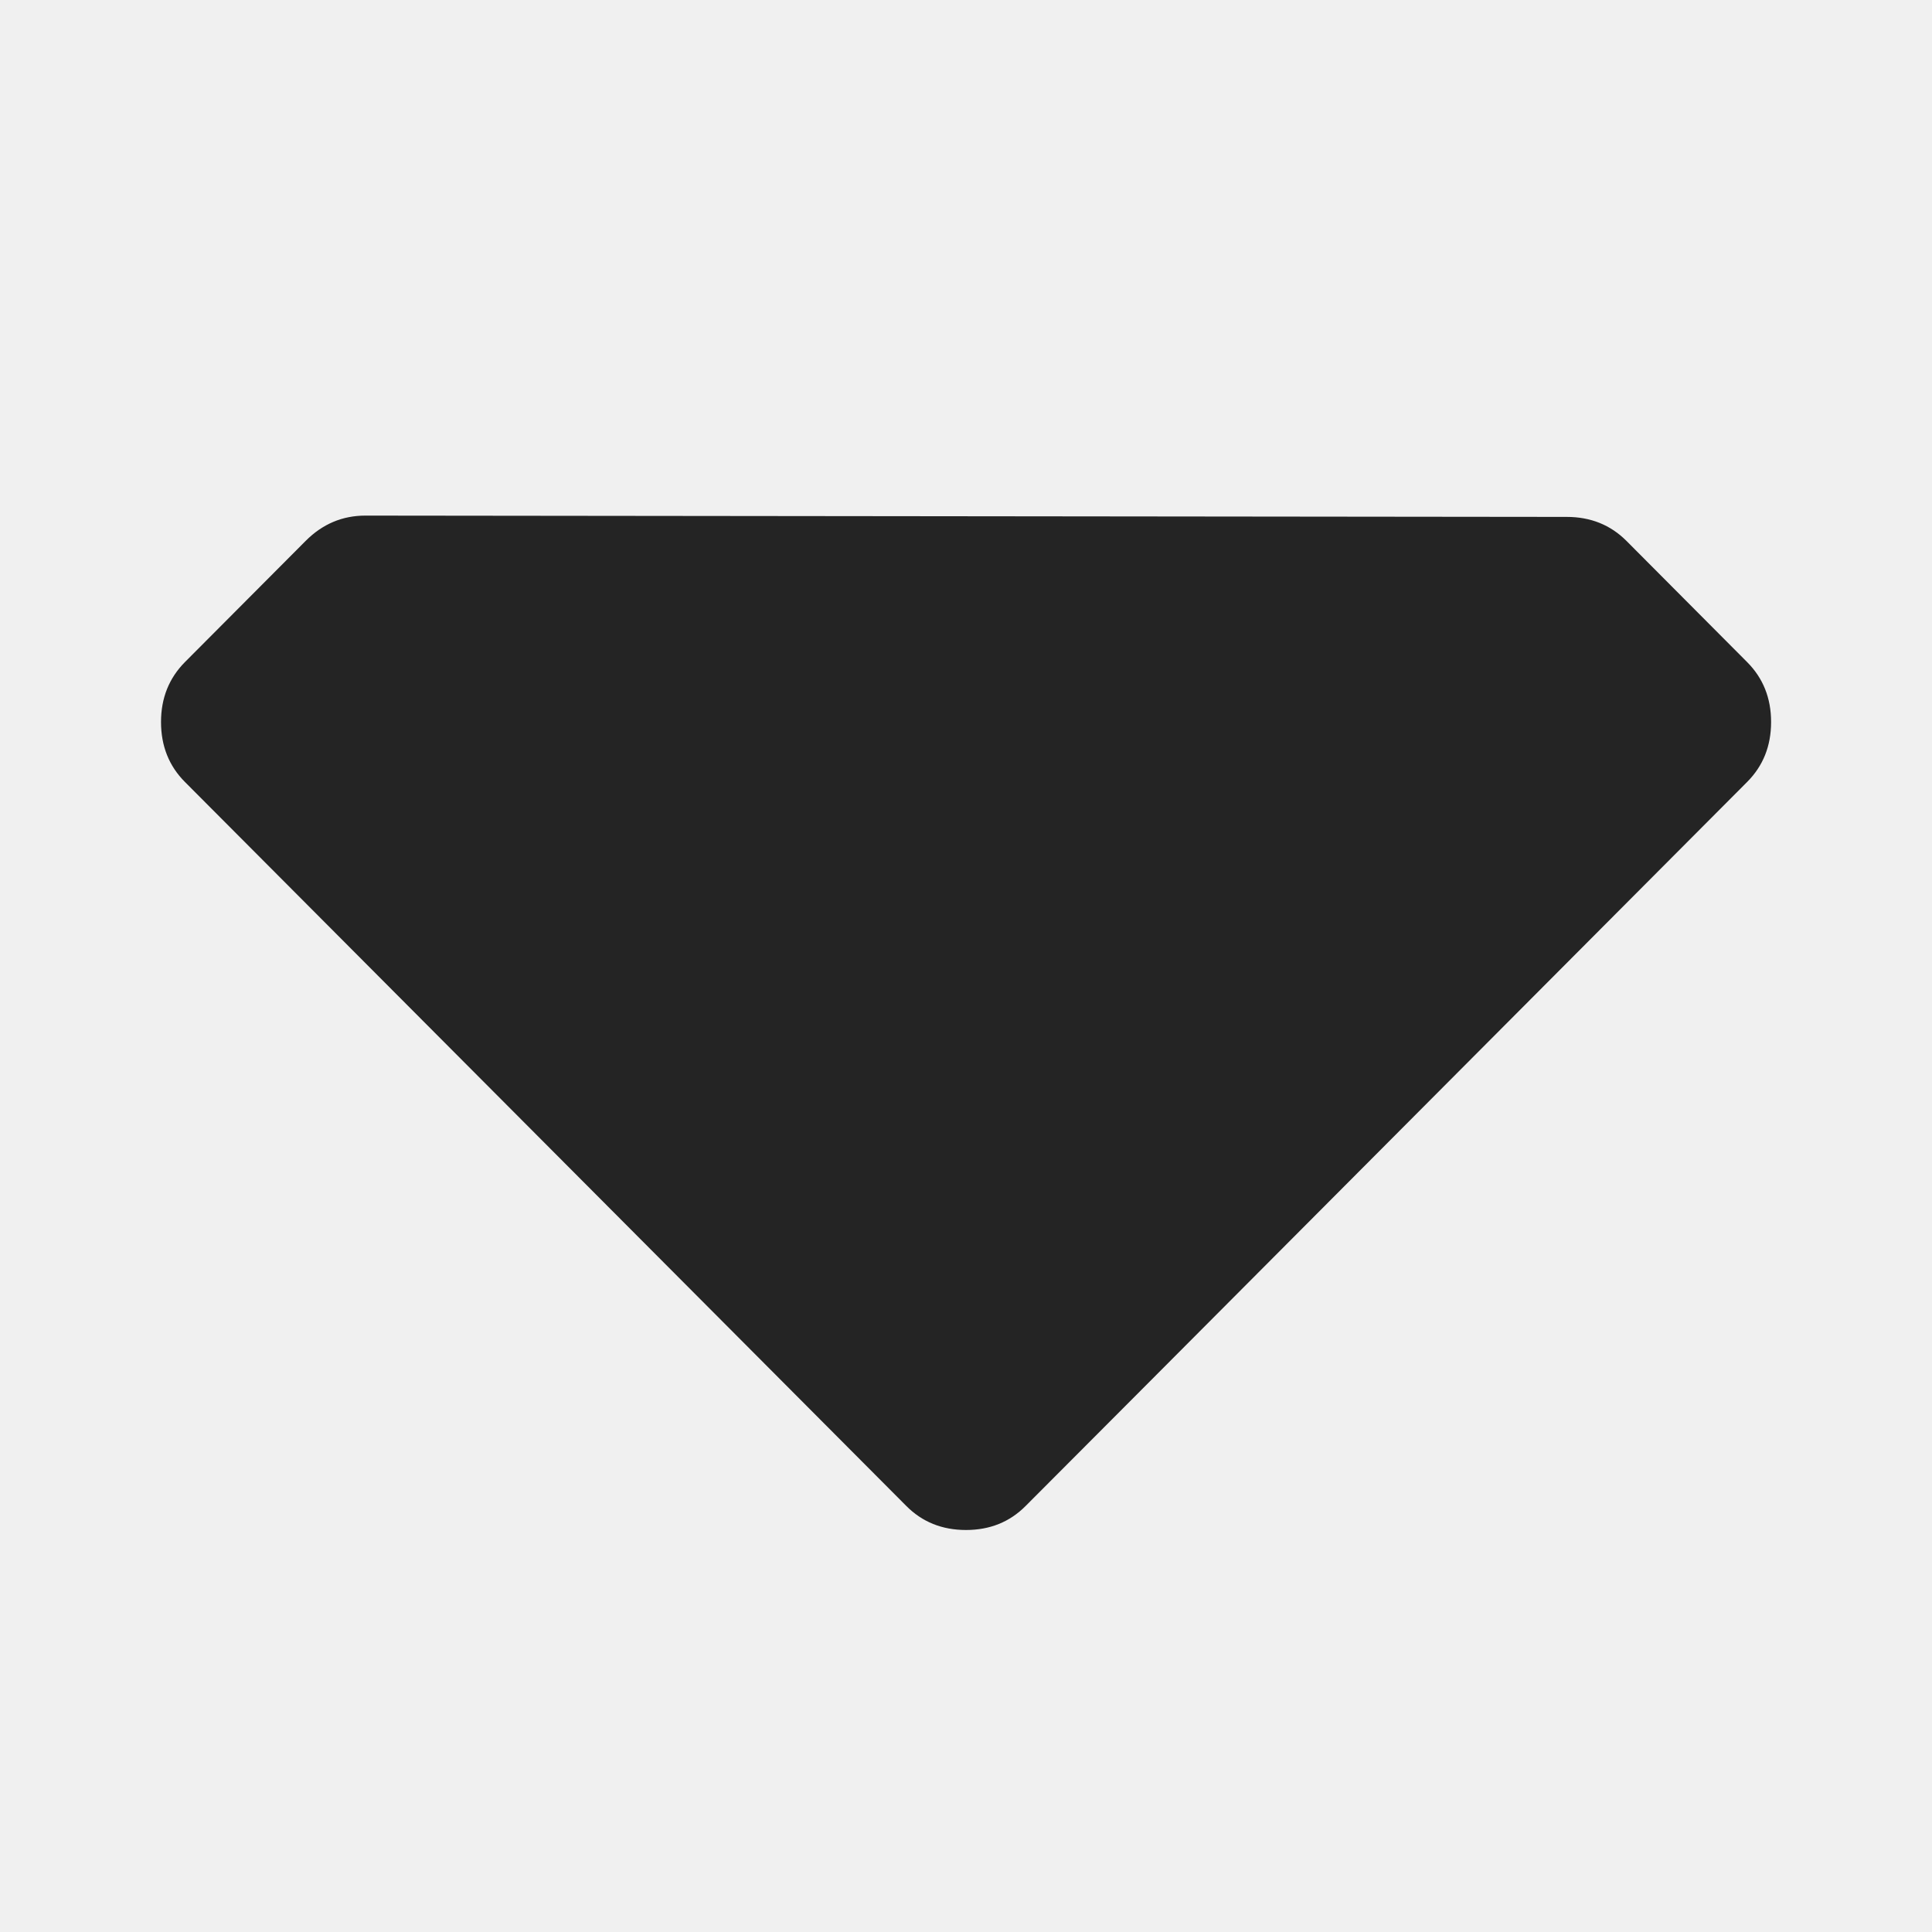
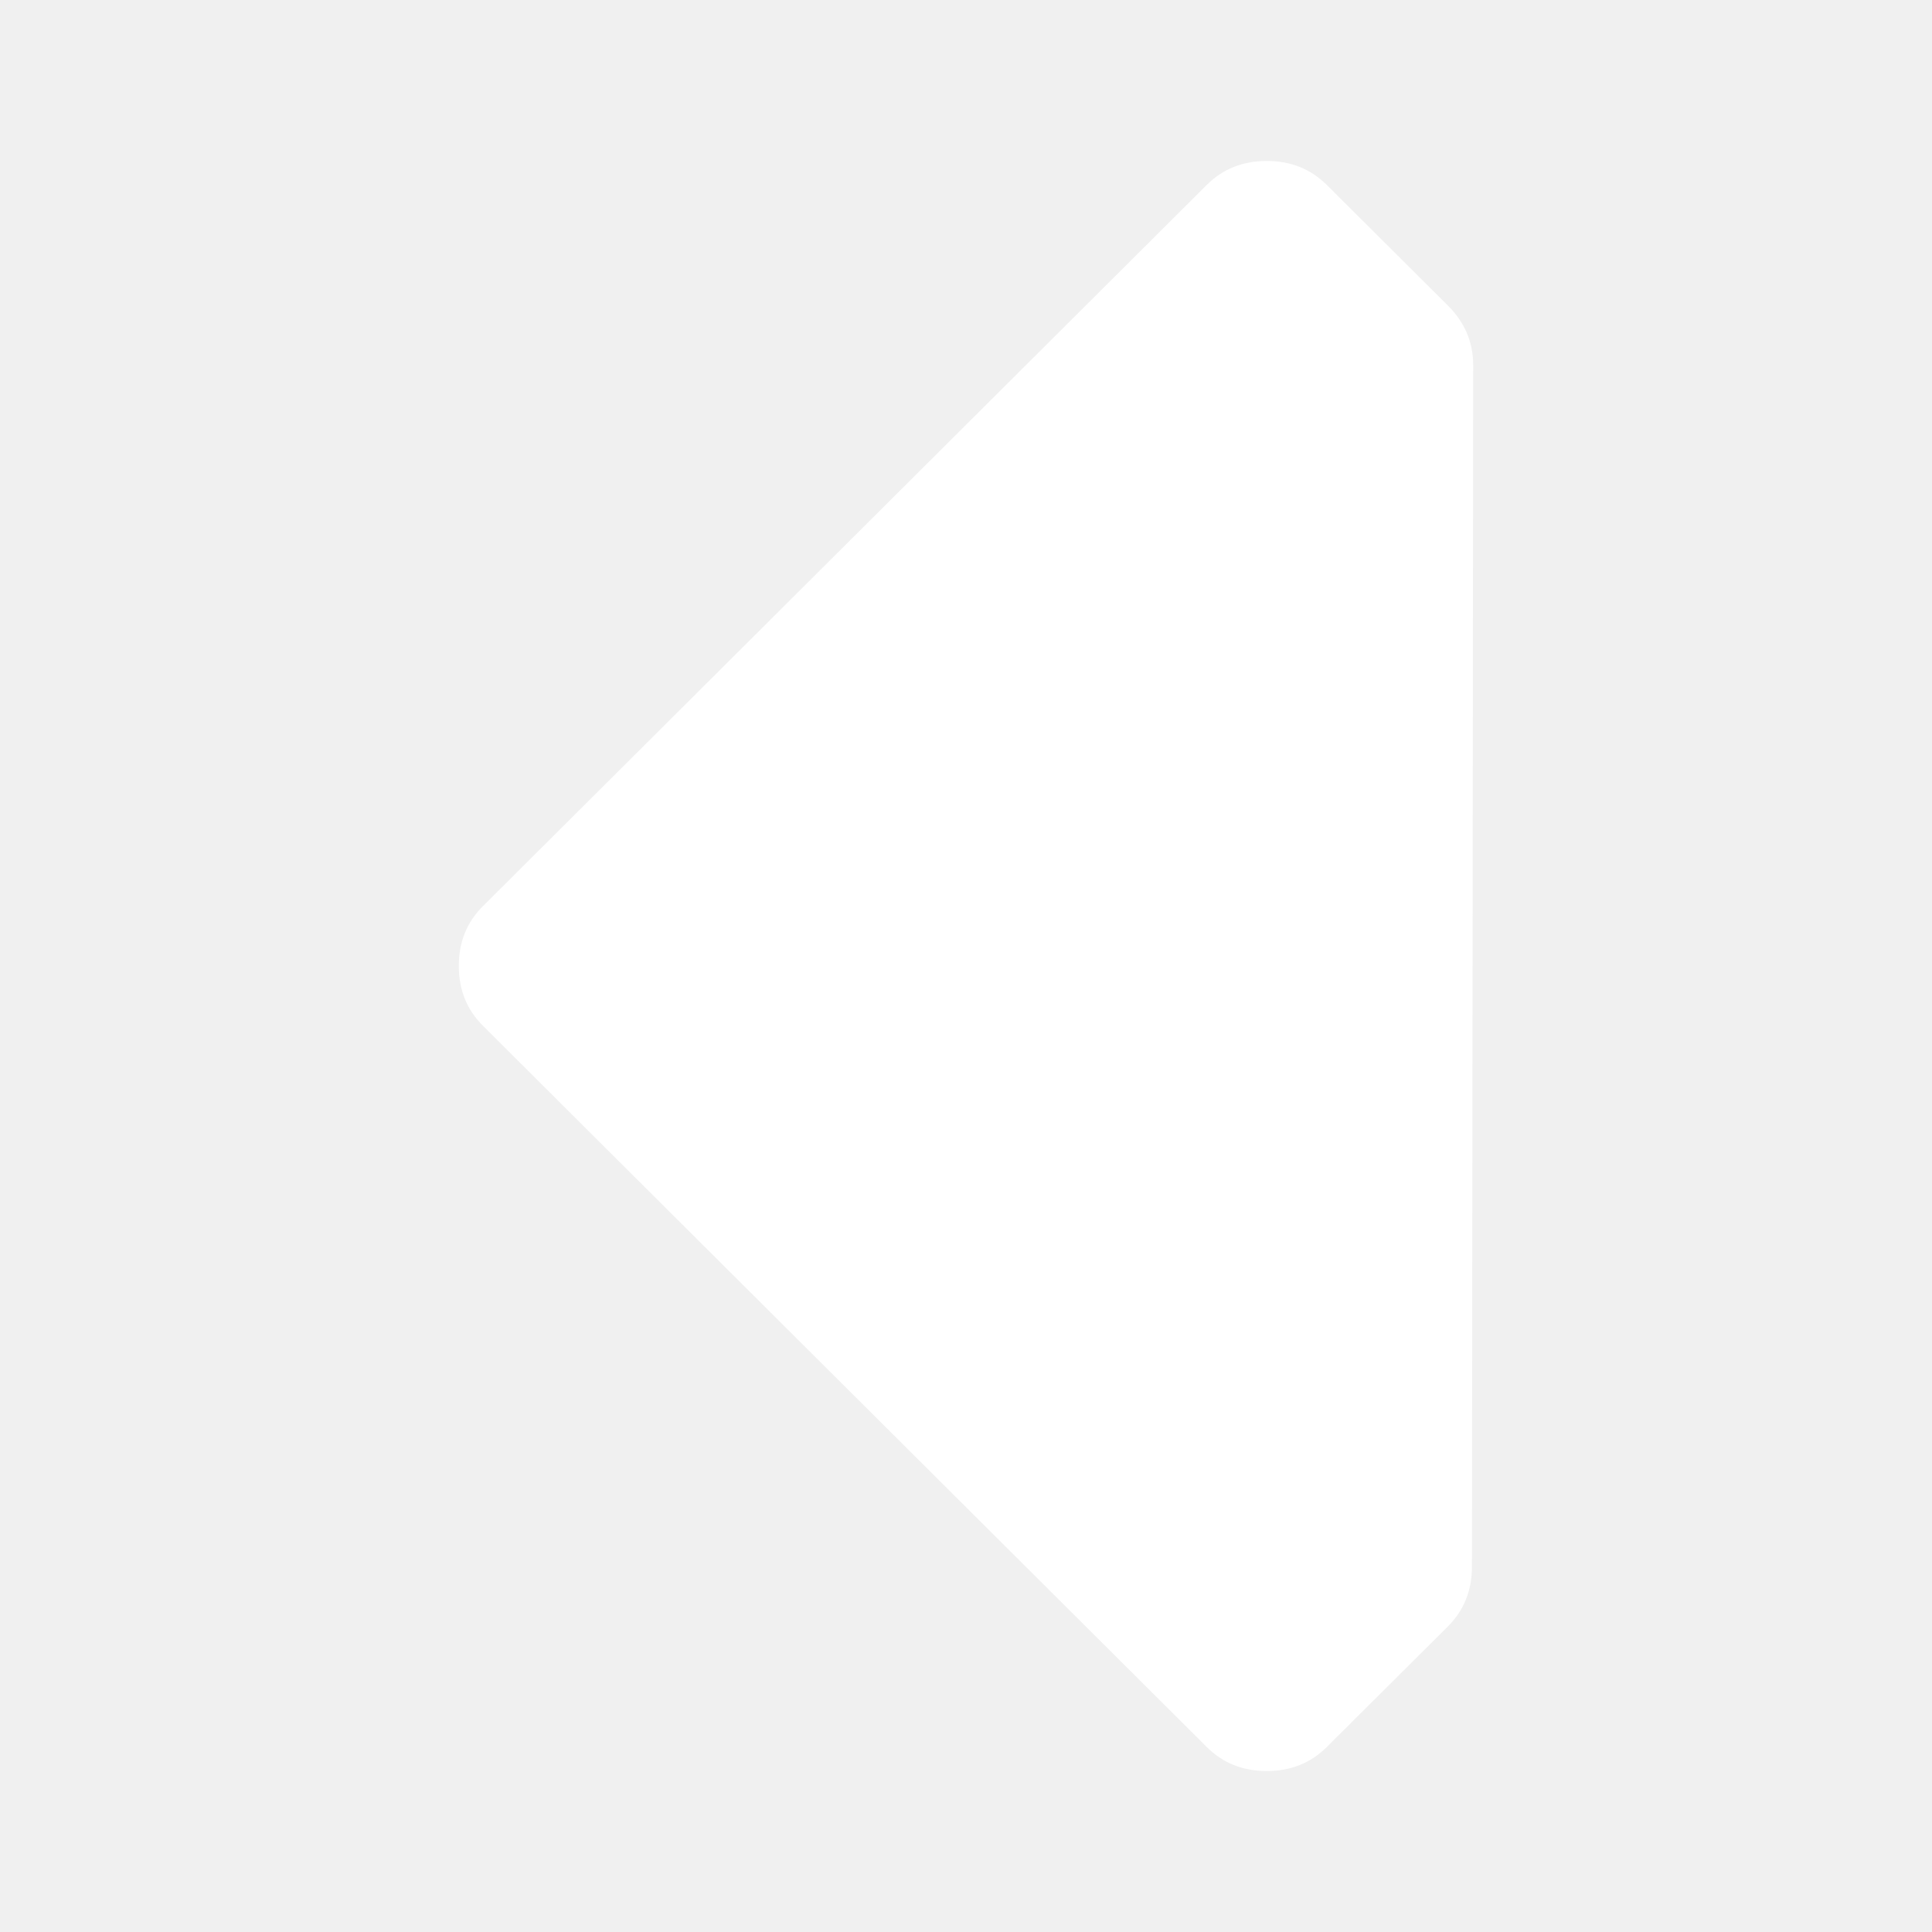
<svg xmlns="http://www.w3.org/2000/svg" version="1.1" id="Ebene_1" x="0px" y="0px" width="34.016px" height="34.016px" viewBox="0 0 34.016 34.016" enable-background="new 0 0 34.016 34.016" xml:space="preserve">
  <rect x="0" y="0" fill="none" width="34.016" height="34.016" />
-   <path fill-rule="evenodd" clip-rule="evenodd" fill="#242424" d="M15.956,26.514l-2.125-2.133L3.256,13.768  c-0.28-0.281-0.421-0.633-0.421-1.056c0-0.422,0.141-0.772,0.421-1.055l2.126-2.134c0.296-0.297,0.646-0.445,1.052-0.445  l21.151,0.023c0.42,0,0.77,0.141,1.051,0.422l2.125,2.134c0.281,0.282,0.422,0.633,0.422,1.055c0,0.423-0.141,0.774-0.422,1.056  L20.186,24.381l-2.127,2.133c-0.281,0.283-0.63,0.424-1.051,0.424S16.237,26.797,15.956,26.514" />
+   <path fill="#FFFFFF" d="M8.502,15.955l2.133-2.125L21.248,3.255c0.28-0.28,0.633-0.421,1.056-0.421c0.422,0,0.772,0.141,1.055,0.421  l2.135,2.126c0.297,0.296,0.444,0.646,0.444,1.052l-0.022,21.151c0,0.42-0.142,0.77-0.422,1.051l-2.135,2.125  c-0.281,0.281-0.633,0.422-1.055,0.422c-0.423,0-0.774-0.141-1.056-0.422L10.635,20.186l-2.133-2.127  c-0.283-0.281-0.424-0.631-0.424-1.052S8.219,16.237,8.502,15.955" />
</svg>
